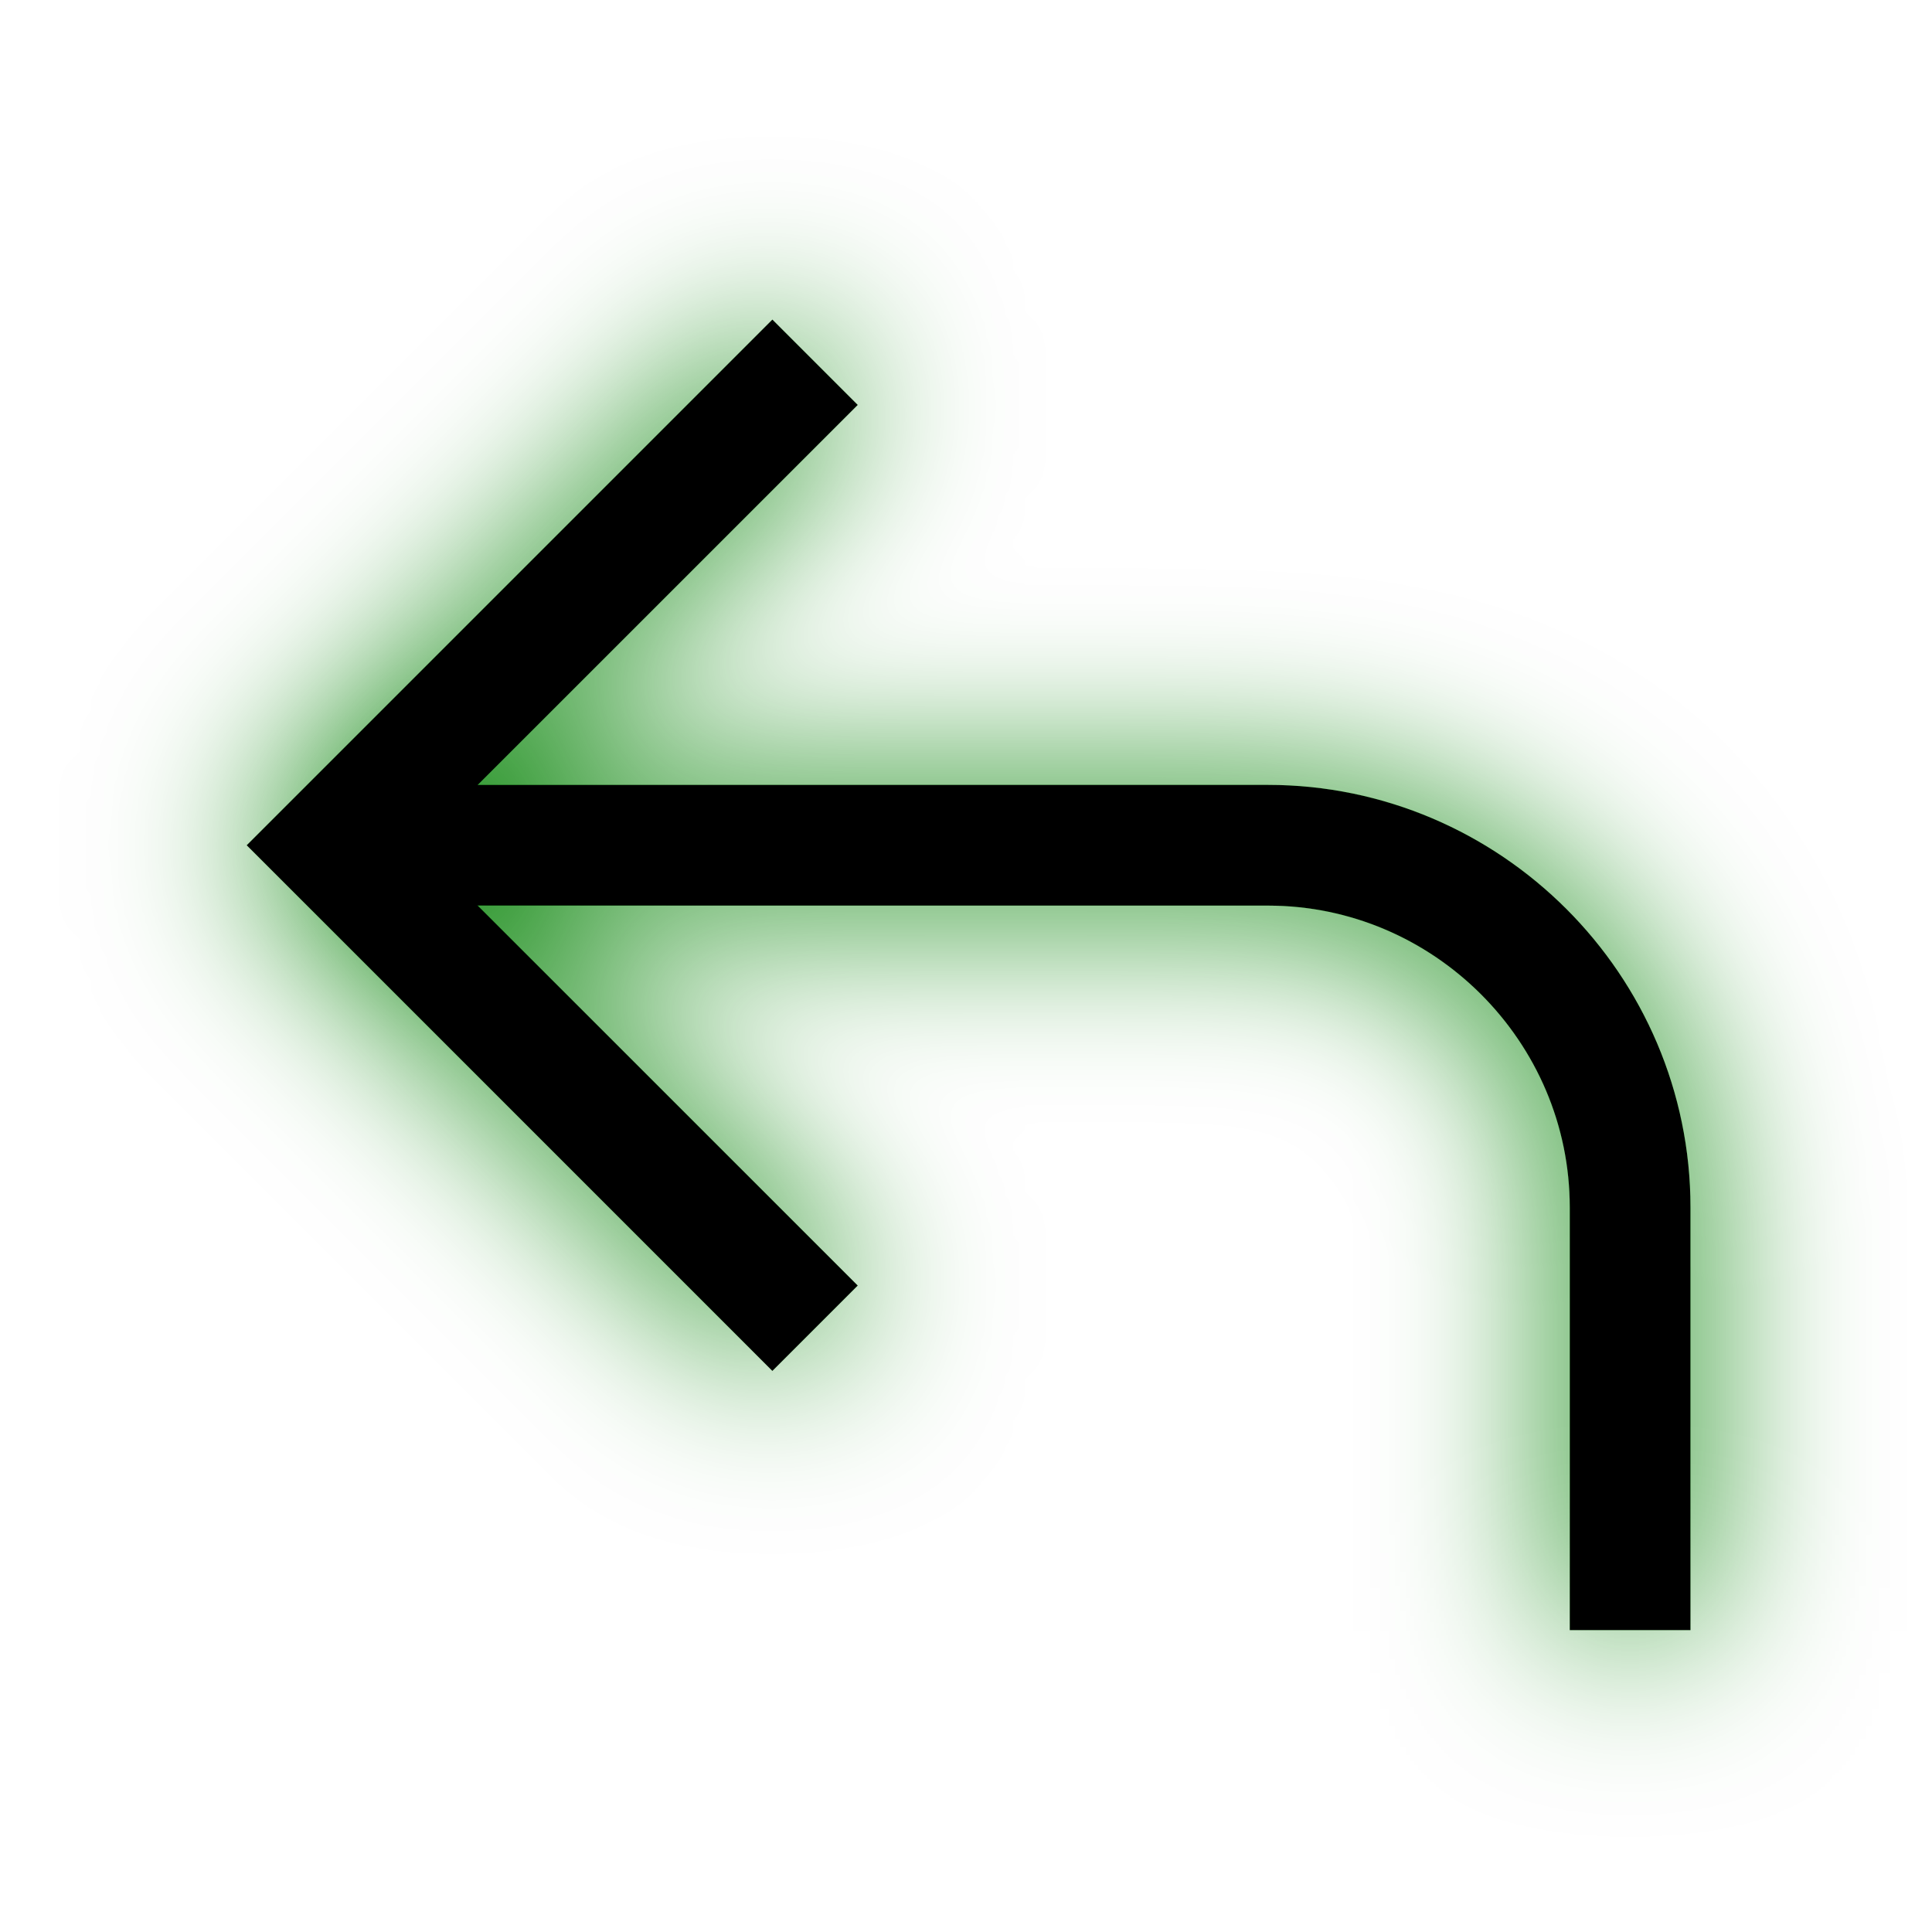
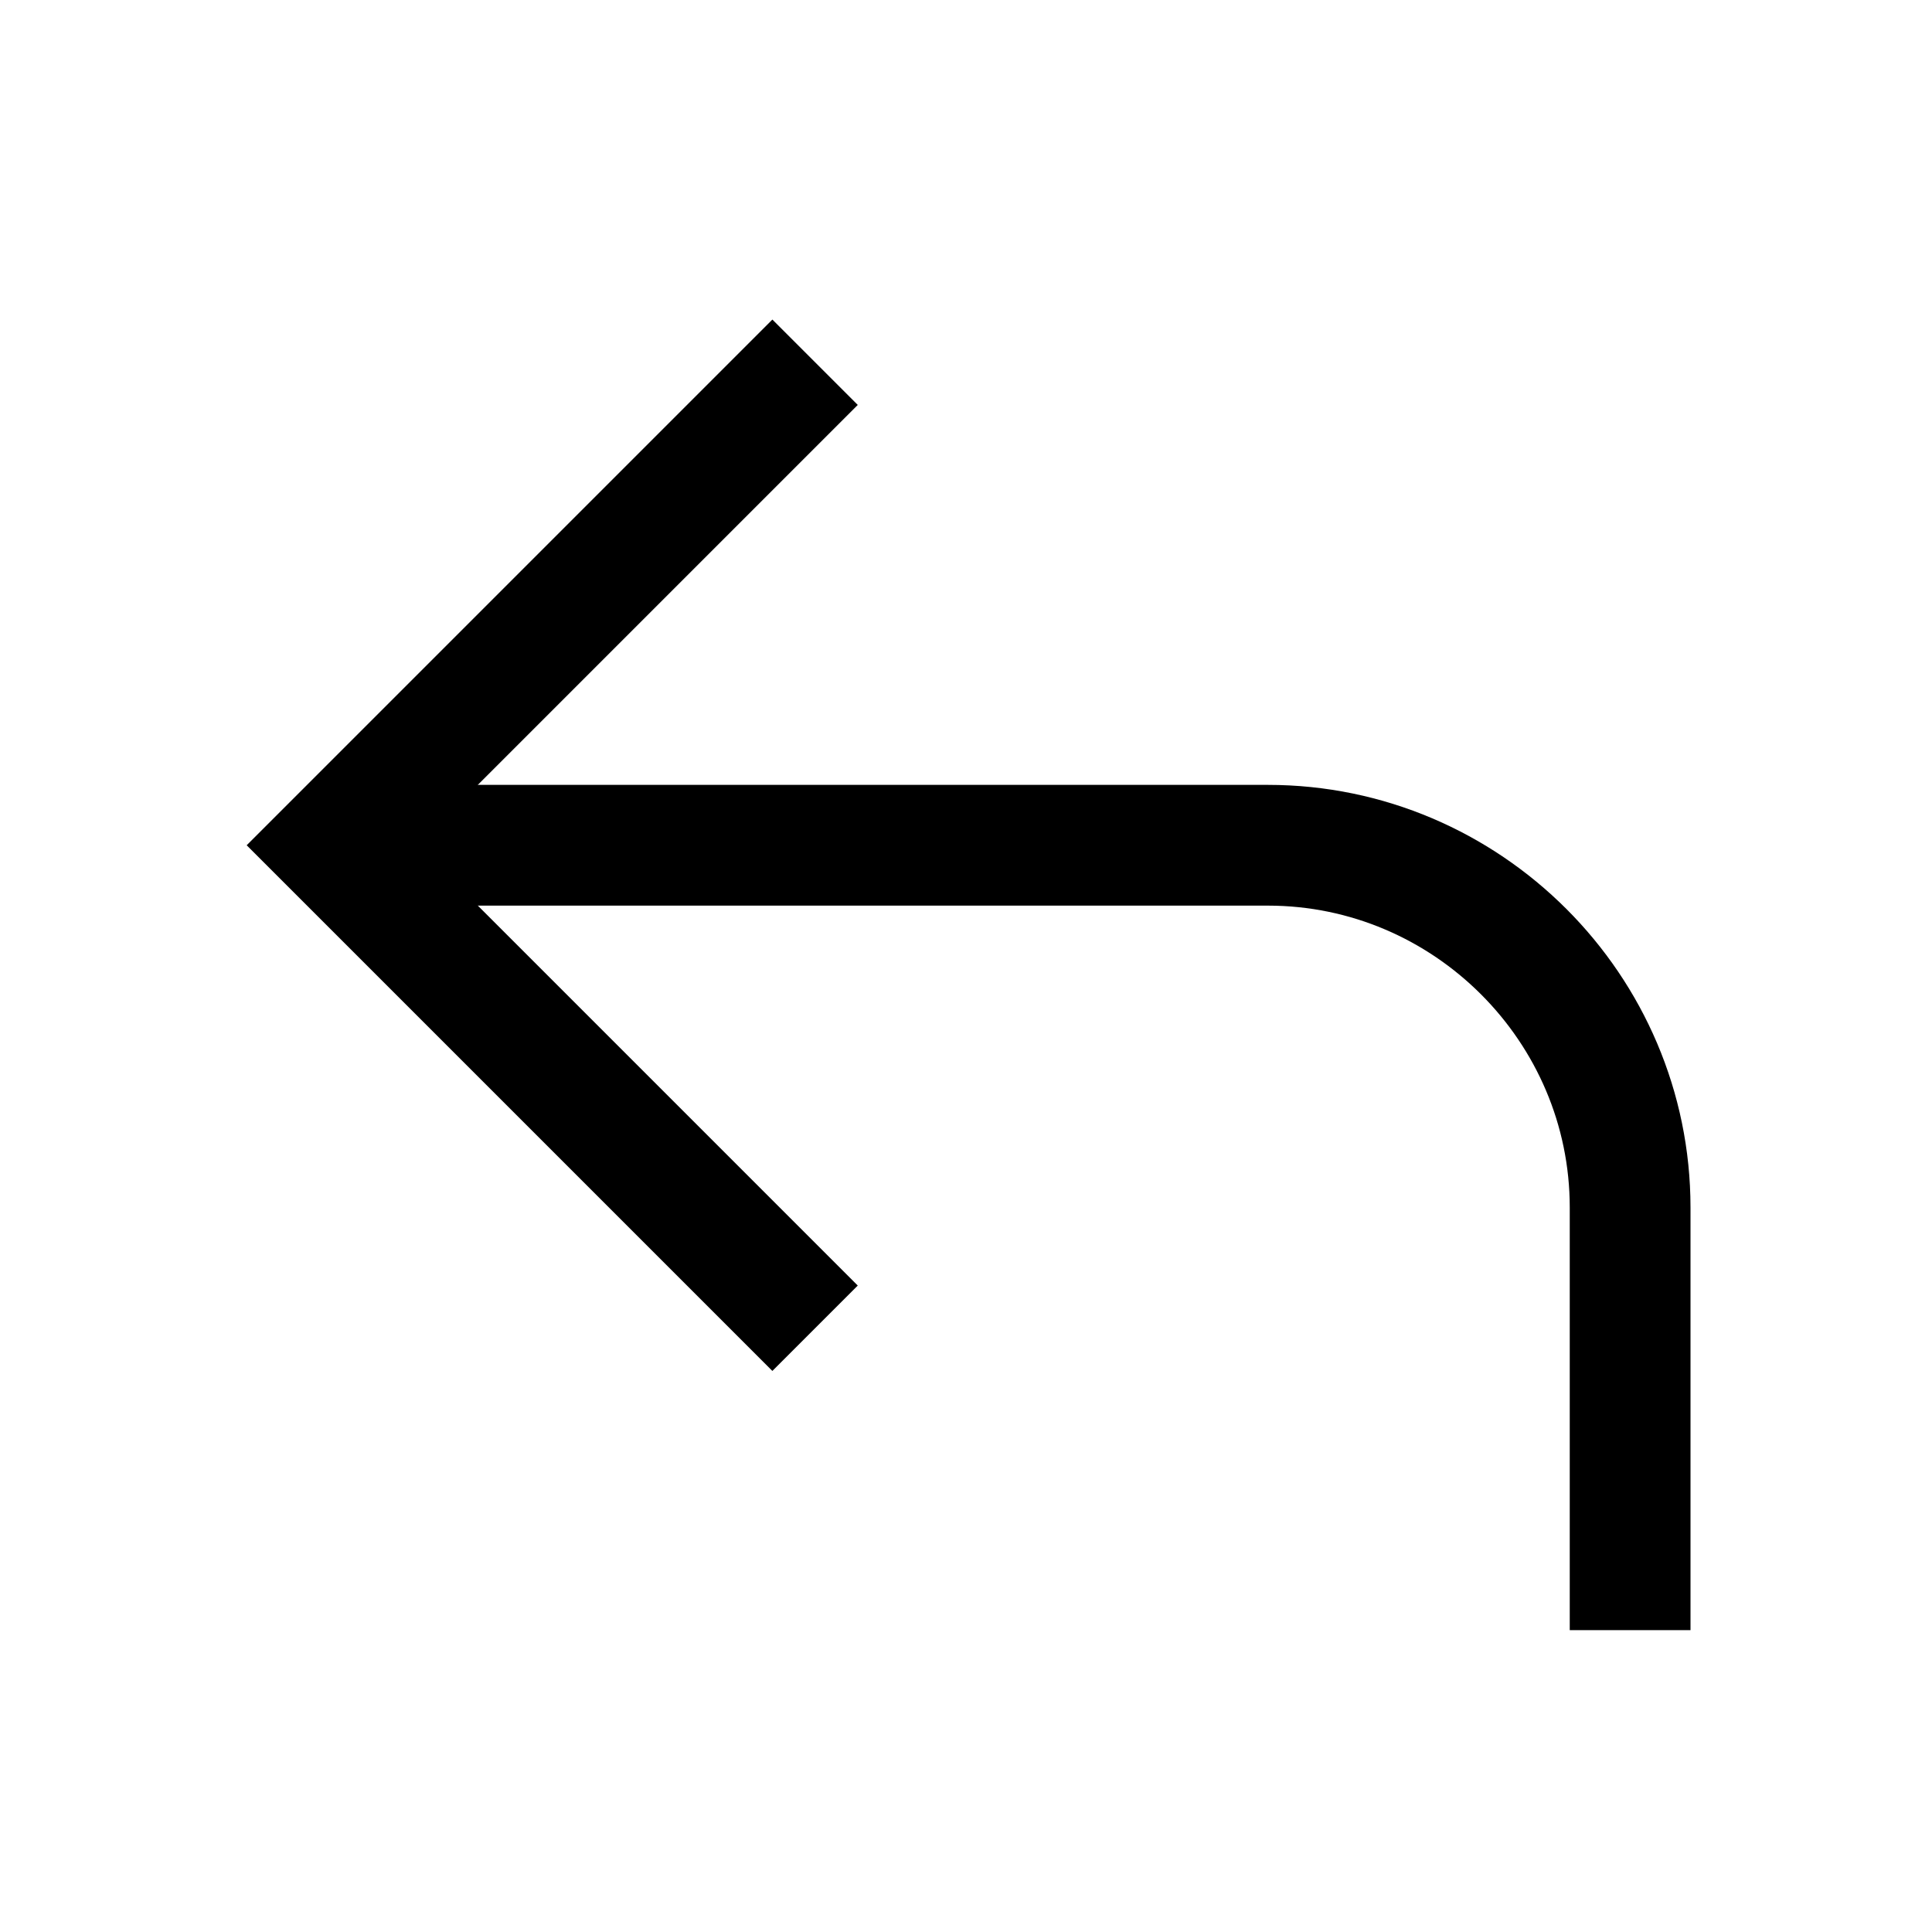
- <svg xmlns="http://www.w3.org/2000/svg" version="1.1" id="Layer_1" width="40px" height="40px" viewBox="0 0 32 32" enable-background="new 0 0 40 40" xml:space="preserve">
-     
-     Define a thicker green shadow filter
-     <defs>
-     <filter id="thickGreenShadow" x="-50%" y="-50%" width="200%" height="200%">
-       <feGaussianBlur in="SourceAlpha" stdDeviation="1.5" result="blur" />
-       <feFlood flood-color="green" flood-opacity="1" result="color" />
-       <feComposite in="color" in2="blur" operator="in" result="color" />
-       <feMerge>
-         <feMergeNode in="shadow" />
-         <feMergeNode in="SourceGraphic" />
-       </feMerge>
-     </filter>
-   </defs>
-   <g filter="url(#thickGreenShadow)">
-     <path fill="none" stroke="#000000" stroke-width="2" stroke-miterlimit="10" d="M5.4,14H21c3.3,0,6,2.7,6,6v7" />
-     <polyline fill="none" stroke="#000000" stroke-width="2" stroke-miterlimit="10" points="13.5,6 5.5,14 13.5,22 " />
-   </g>
+ <svg xmlns="http://www.w3.org/2000/svg" version="1.1" id="Layer_1" width="40px" height="40px" viewBox="0 0 32 32" enable-background="new 0 0 40 40" xml:space="preserve" style="box-shadow: 0 0 20px 5px green;">
+   <path fill="none" stroke="#000000" stroke-width="2" stroke-miterlimit="10" d="M5.4,14H21c3.3,0,6,2.7,6,6v7" />
+   <polyline fill="none" stroke="#000000" stroke-width="2" stroke-miterlimit="10" points="13.5,6 5.5,14 13.5,22 " />
</svg>
